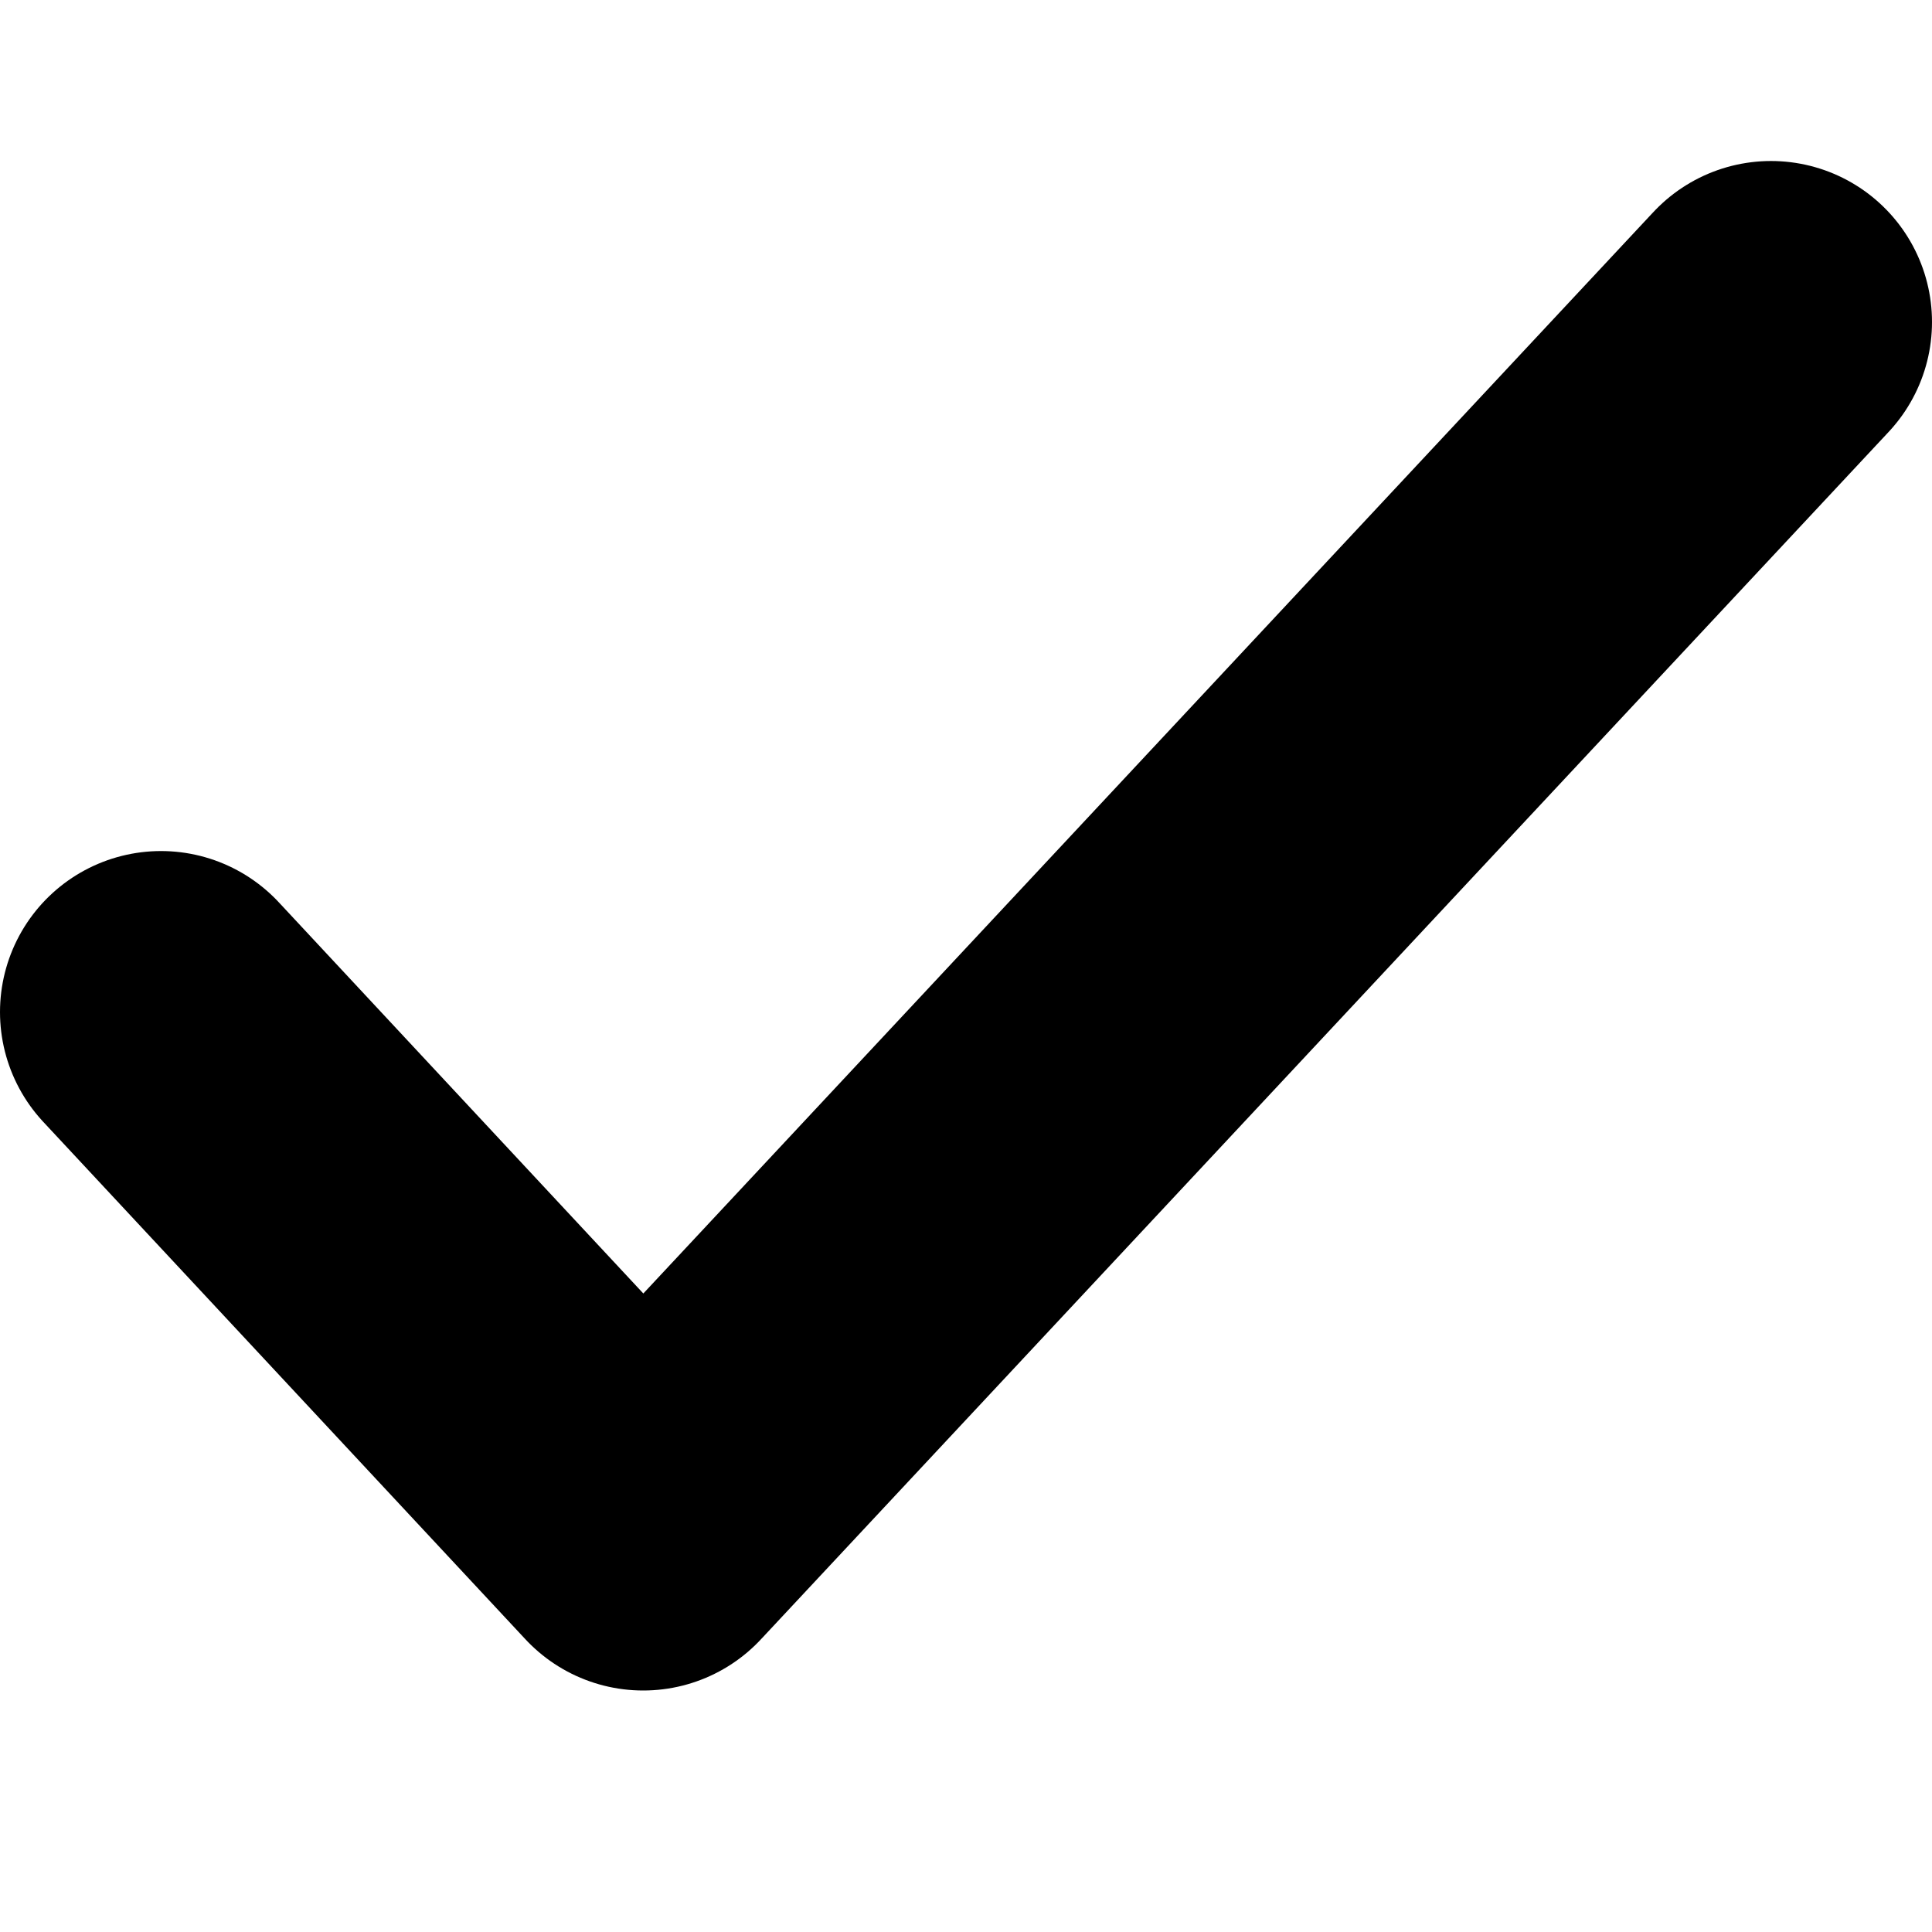
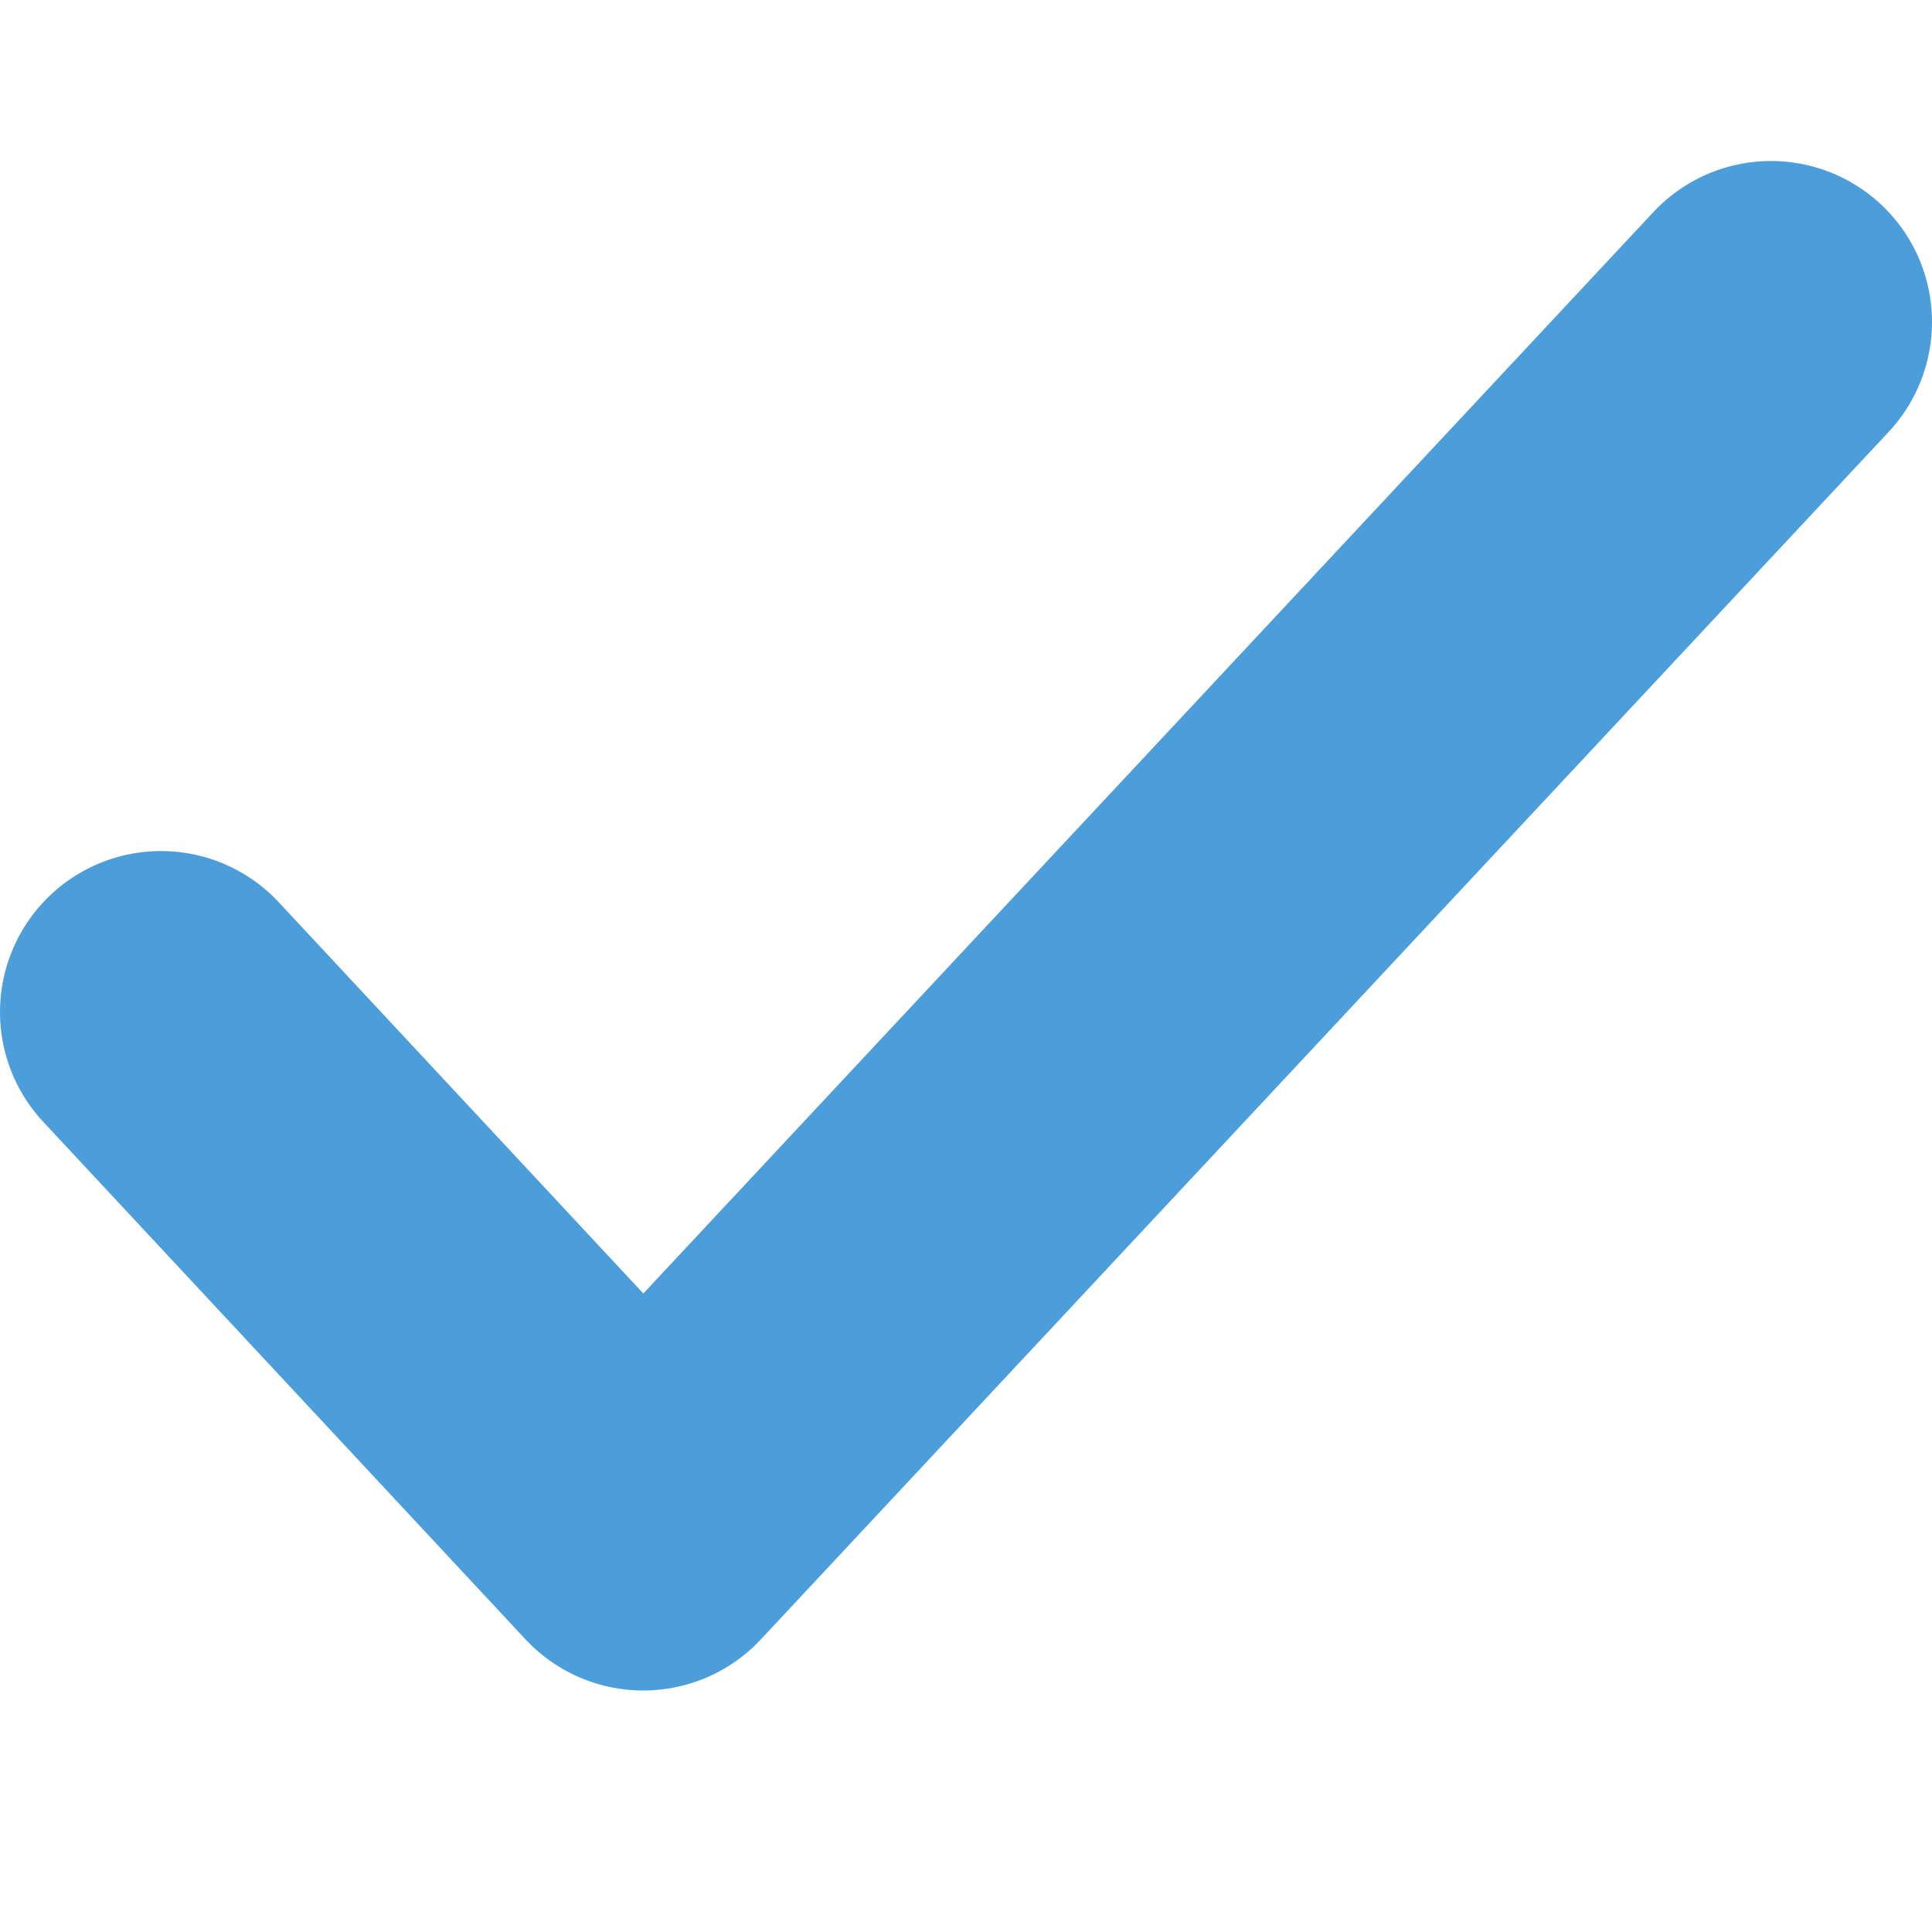
<svg xmlns="http://www.w3.org/2000/svg" width="12" height="12" id="svg26761" version="1.1">
  <defs id="defs26763" />
  <g id="layer1" transform="translate(0,-4)">
-     <path d="M 1,10.286 3.995,13.5 11,6" style="fill:none;stroke:#000000;stroke-width:2;stroke-linecap:round;stroke-linejoin:round;stroke-miterlimit:4;stroke-opacity:1;stroke-dasharray:none;display:inline;enable-background:new" id="path6301-5" />
+     <path d="M 1,10.286 3.995,13.5 11,6" style="fill:none;stroke:#4c9edb;stroke-width:2;stroke-linecap:round;stroke-linejoin:round;stroke-miterlimit:4;stroke-opacity:1;stroke-dasharray:none;display:inline;enable-background:new" id="path6301-5" />
  </g>
</svg>
